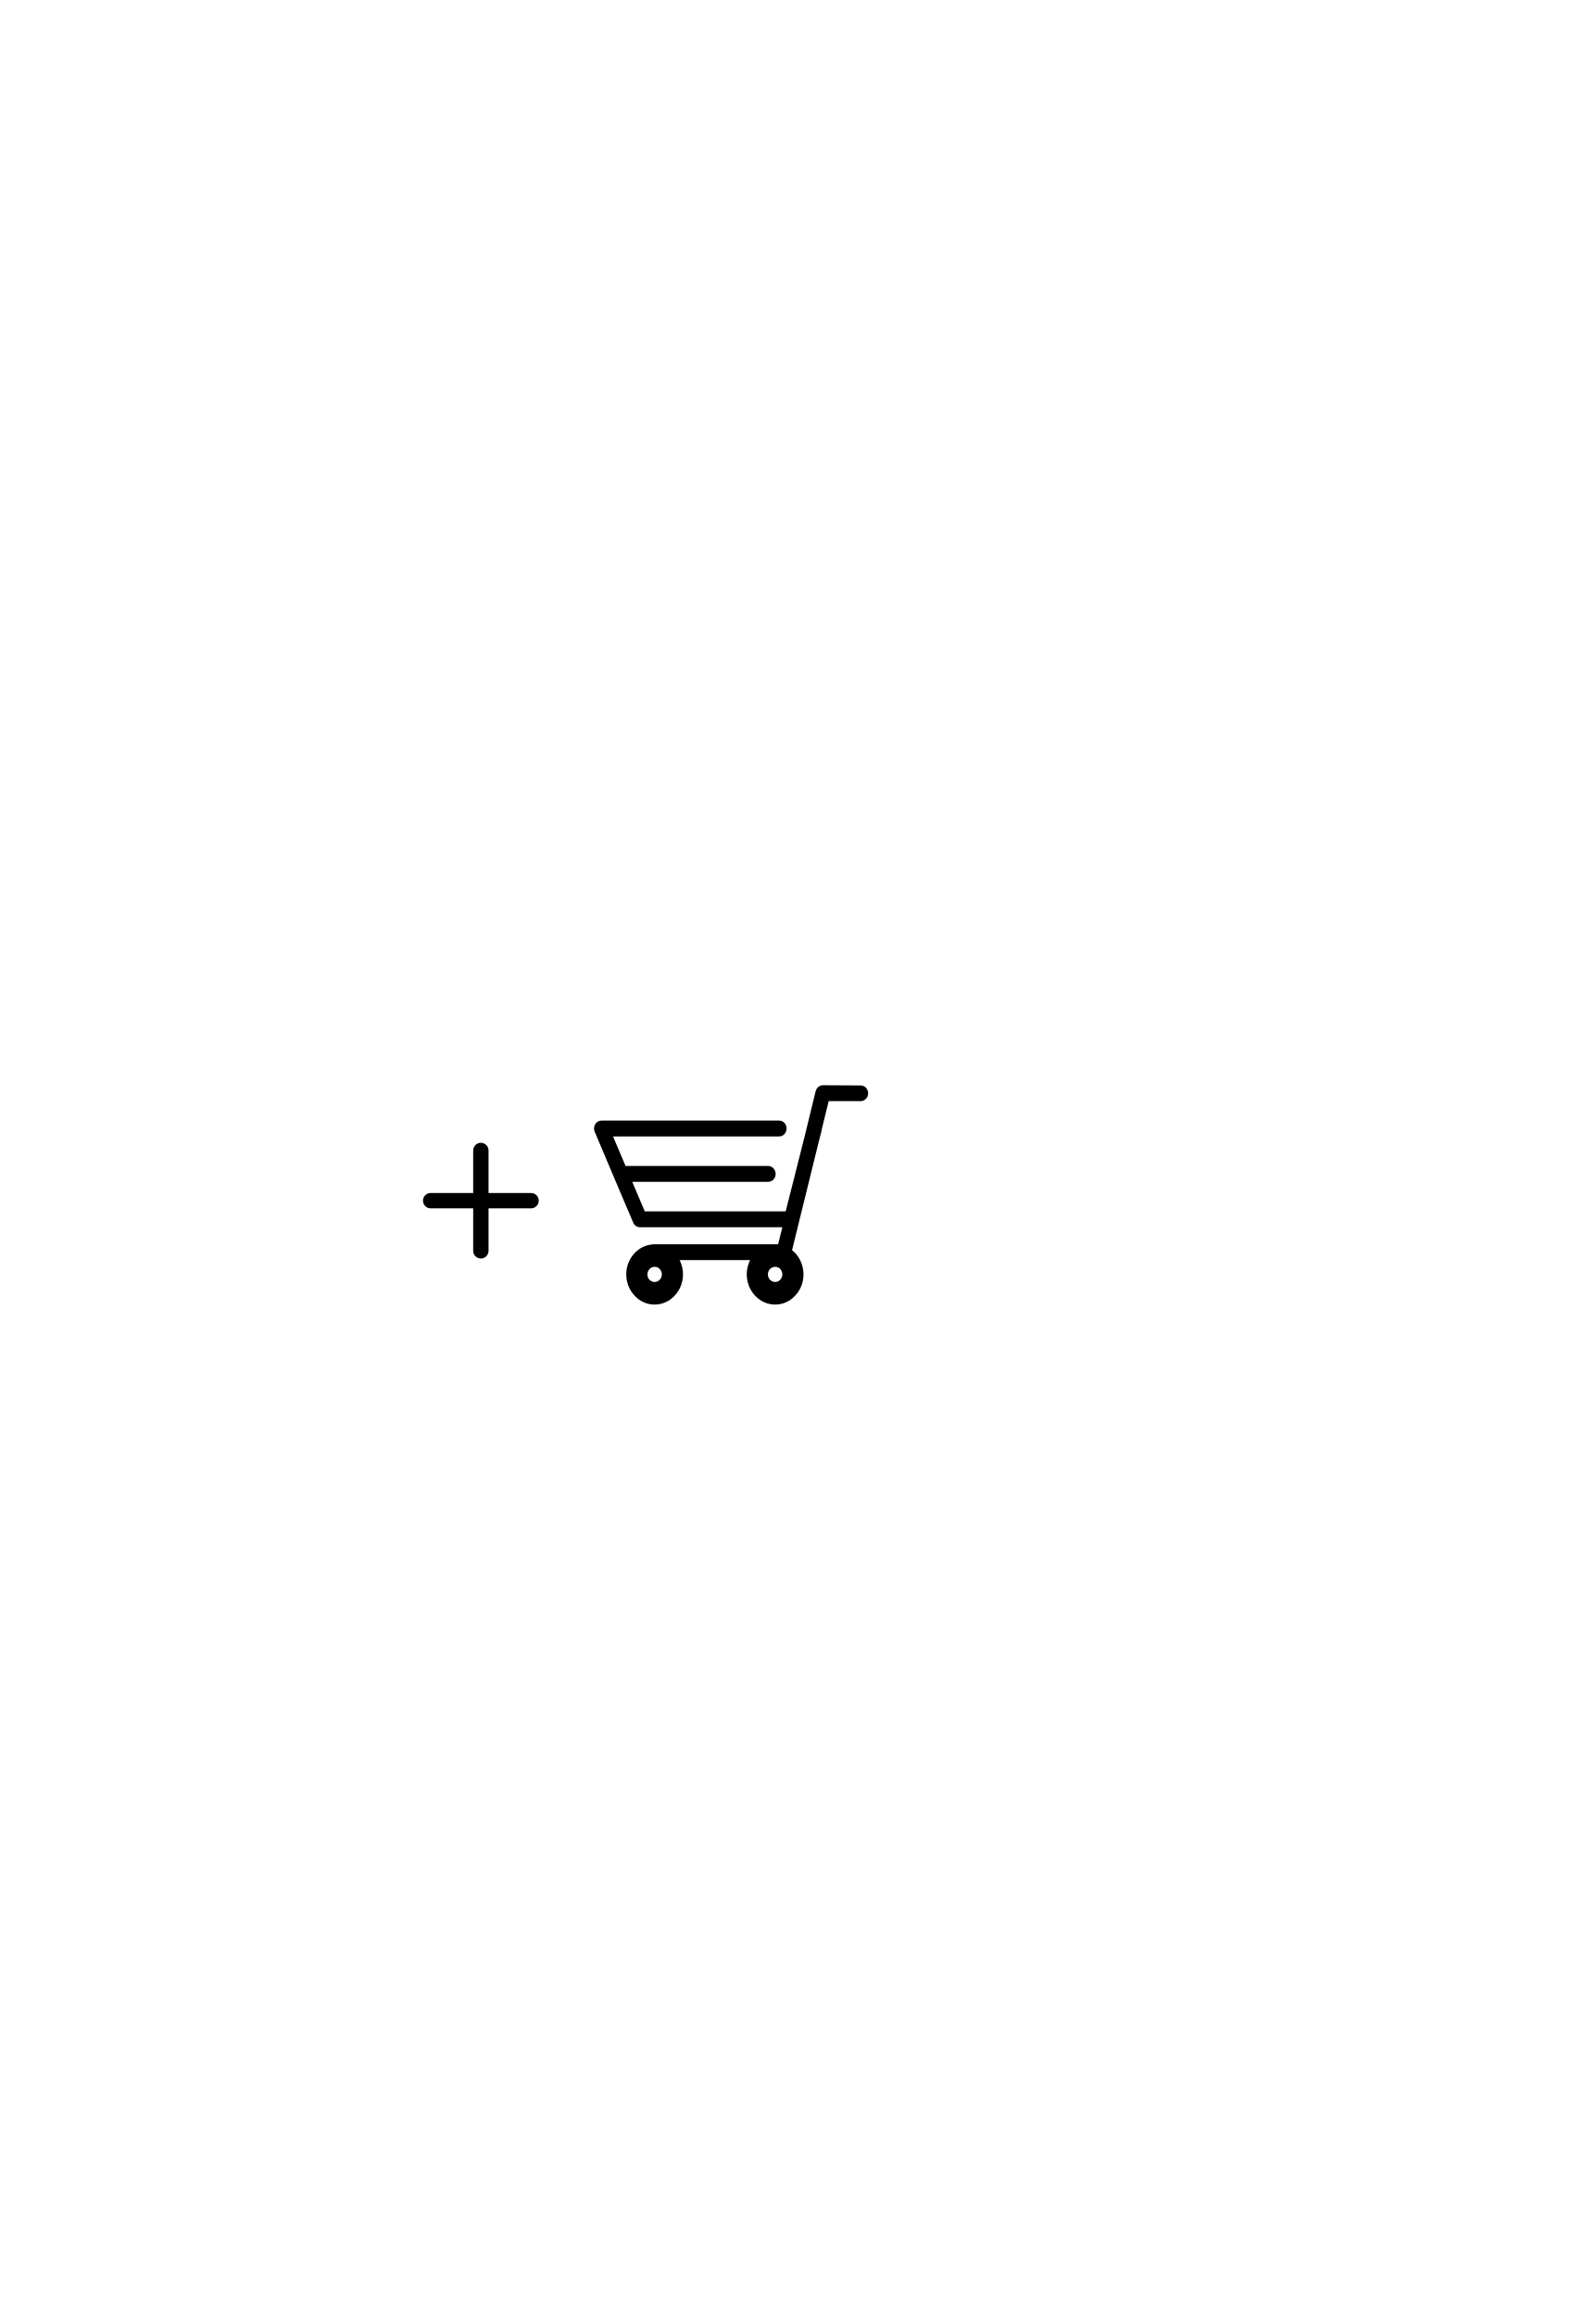
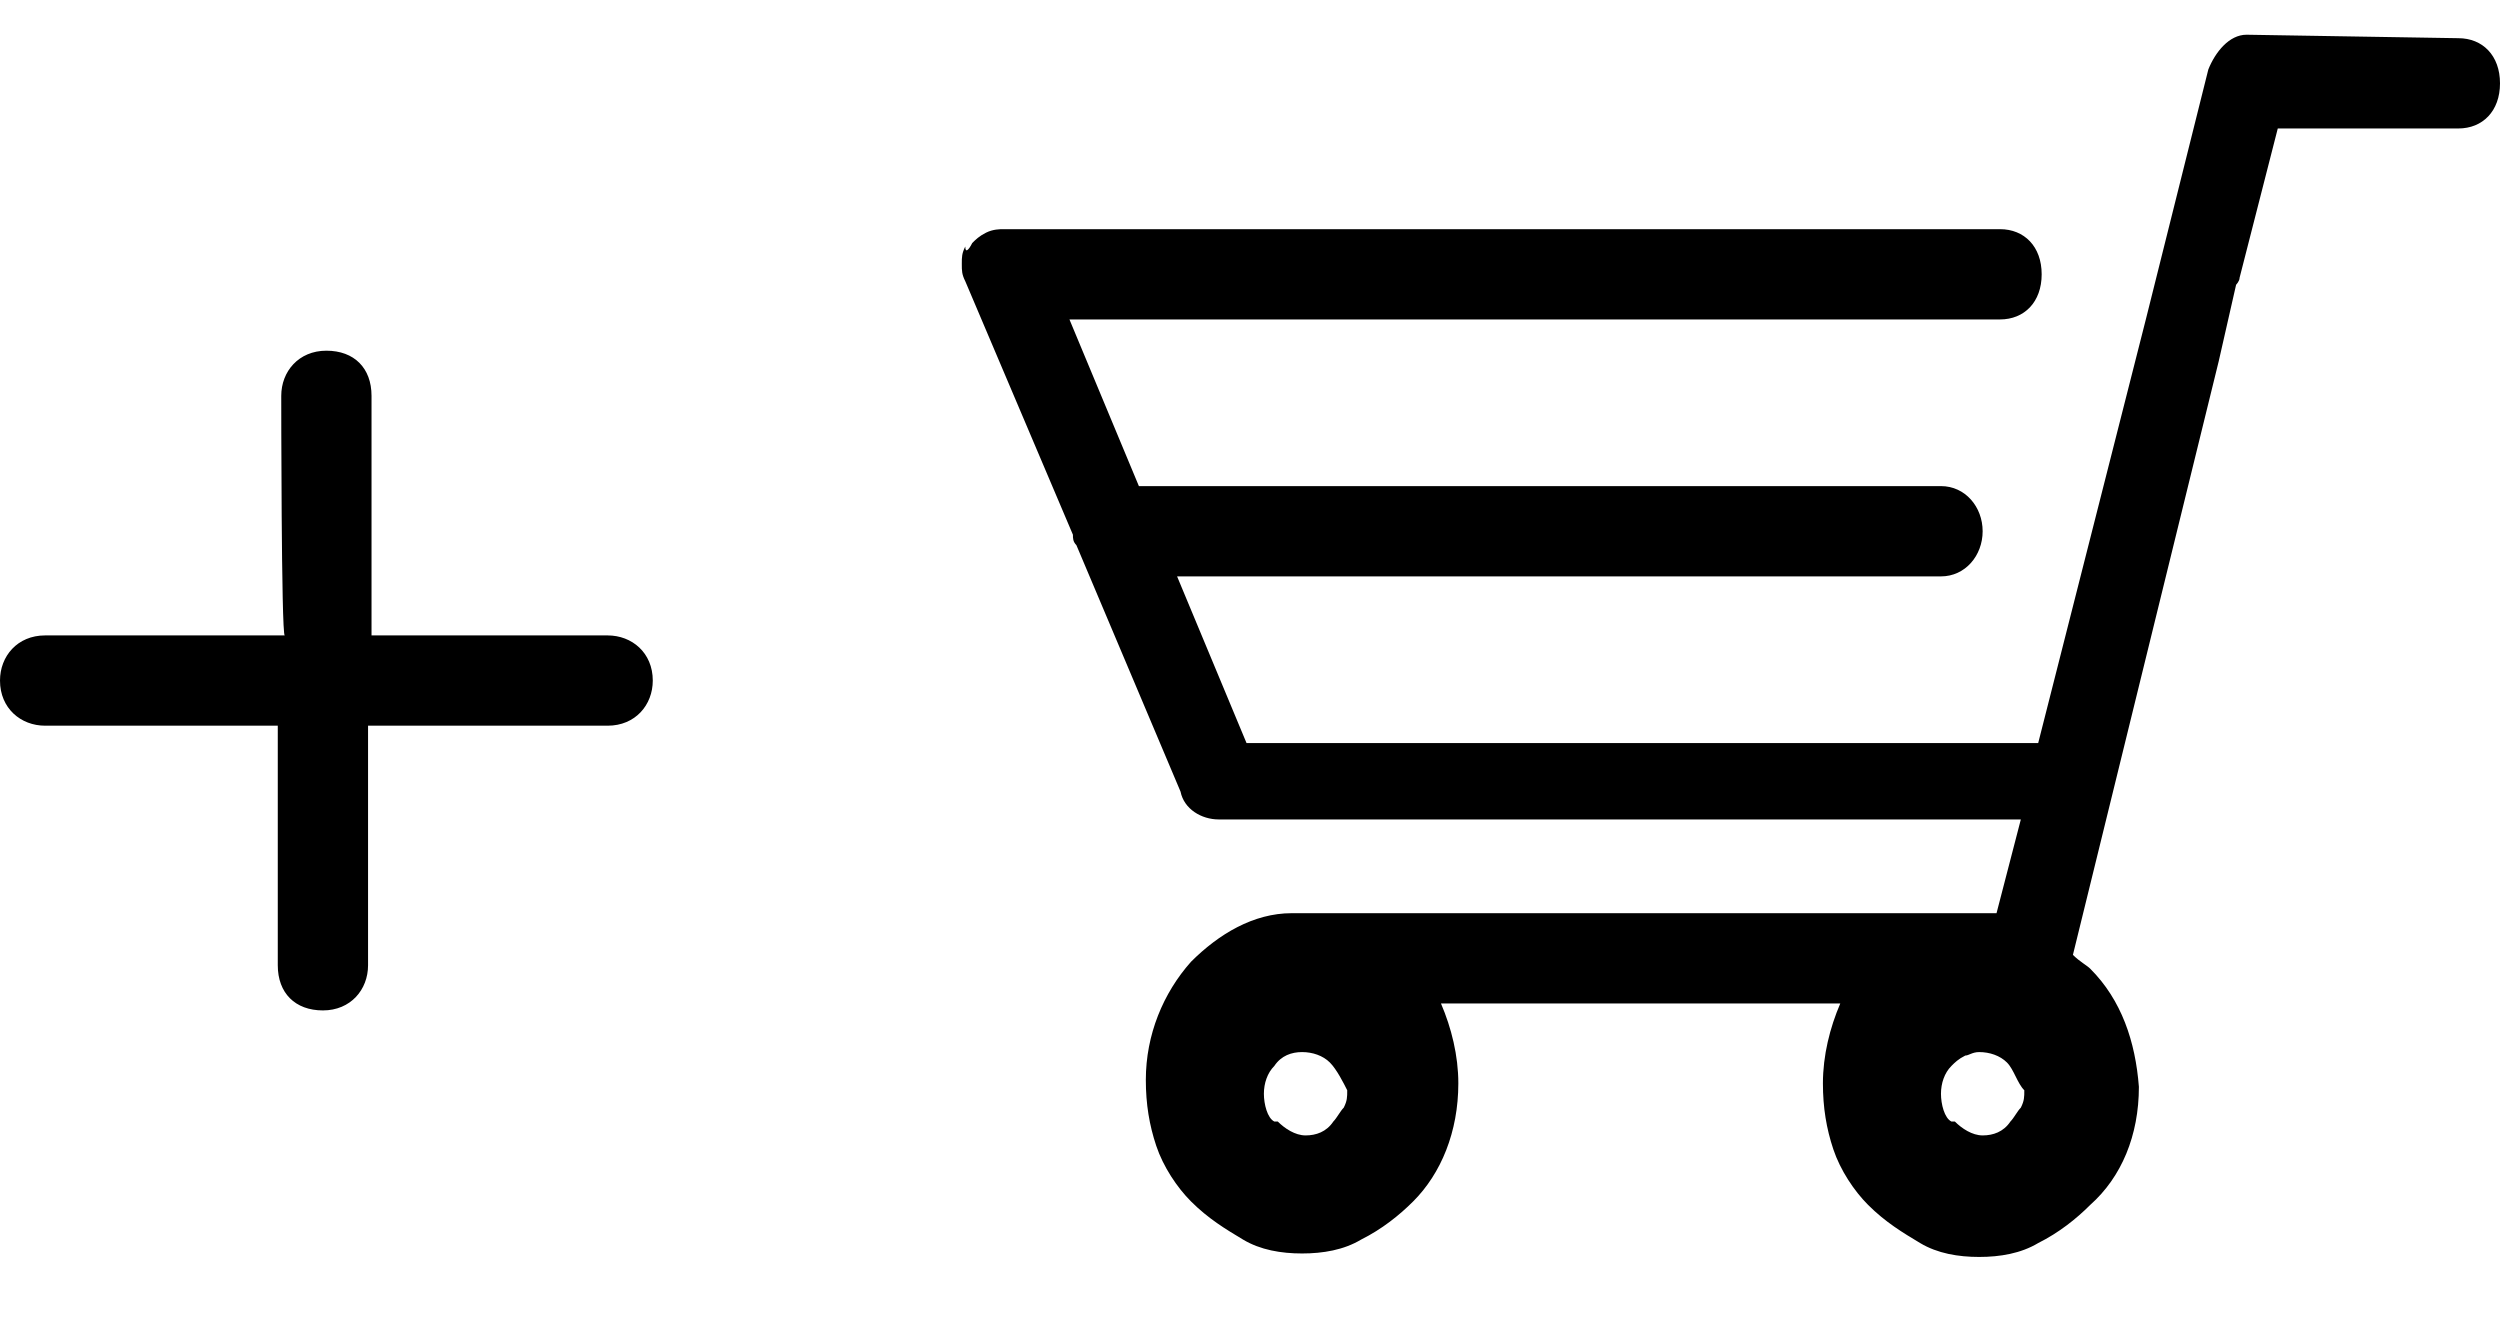
- <svg xmlns="http://www.w3.org/2000/svg" xml:space="preserve" width="472px" height="685px" version="1.1" style="shape-rendering:geometricPrecision; text-rendering:geometricPrecision; image-rendering:optimizeQuality; fill-rule:evenodd; clip-rule:evenodd" viewBox="0 0 472 684.4">
-   <defs>
-     <style type="text/css">
-    
-     .fil0 {fill:black;fill-rule:nonzero}
-    
-   </style>
-   </defs>
+ <svg xmlns="http://www.w3.org/2000/svg" version="1.1" id="Слой_1" x="0px" y="0px" viewBox="0 0 72 38" style="enable-background:new 0 0 72 38;" xml:space="preserve">
  <g id="Слой_x0020_1">
-     <path class="fil0" d="M243.09 333.67c0,0.17 -0.05,0.28 -0.05,0.38l-1.04 4.1 -7.71 31.32c0.36,0.28 0.68,0.56 0.93,0.83 1.56,1.68 2.44,3.94 2.46,6.3 0,2.49 -0.94,4.7 -2.46,6.3 -0.76,0.84 -1.69,1.52 -2.71,1.97 -1.02,0.46 -2.12,0.69 -3.23,0.68 -1.1,0 -2.2,-0.23 -3.22,-0.69 -1.02,-0.45 -1.94,-1.12 -2.72,-1.96 -0.78,-0.83 -1.39,-1.81 -1.82,-2.89 -0.41,-1.08 -0.63,-2.24 -0.63,-3.41 0,-1.49 0.37,-2.93 0.99,-4.2l-20.84 0c0.63,1.27 0.99,2.71 0.99,4.2 0,2.49 -0.94,4.7 -2.45,6.3 -0.77,0.84 -1.7,1.51 -2.72,1.96 -1.02,0.46 -2.11,0.69 -3.22,0.69 -1.11,0.01 -2.21,-0.22 -3.23,-0.68 -1.02,-0.45 -1.94,-1.13 -2.71,-1.97 -0.78,-0.83 -1.4,-1.81 -1.82,-2.89 -0.42,-1.08 -0.64,-2.24 -0.63,-3.41 0,-2.43 0.94,-4.64 2.45,-6.24 1.41,-1.53 3.3,-2.46 5.31,-2.6 0.11,-0.05 0.21,-0.05 0.32,-0.05l36.84 0 1.25 -5.03 -42.11 0c-0.93,0 -1.77,-0.61 -2.08,-1.55l-5.52 -12.98c-0.06,-0.17 -0.16,-0.33 -0.21,-0.5l-5.58 -13.21c-0.12,-0.27 -0.19,-0.58 -0.2,-0.88 -0.01,-0.31 0.03,-0.62 0.13,-0.91 0.11,-0.29 0.26,-0.55 0.46,-0.77 0.2,-0.23 0.44,-0.41 0.71,-0.53 0.31,-0.17 0.67,-0.22 0.99,-0.22l52.48 0c1.2,0 2.18,1.05 2.18,2.32 0,1.33 -0.98,2.37 -2.18,2.37l-49.15 0 3.7 8.73 42.16 0c1.25,0 2.24,1.11 2.24,2.38 0,1.27 -0.99,2.32 -2.24,2.32l-40.18 0 3.7 8.73 41.69 0 5.63 -22.27 3.23 -13.26c0.26,-0.99 1.09,-1.77 2.14,-1.77l11.2 0.06c1.2,0 2.19,1.05 2.19,2.32 0,1.27 -0.99,2.32 -2.19,2.32l-9.48 0 -2.04 8.29zm-103.12 6.3c0,-1.25 1.02,-2.27 2.27,-2.27 1.25,0 2.27,1.02 2.27,2.27l0 12.58 12.58 0c1.25,0 2.27,1.01 2.27,2.27 0,1.25 -1.02,2.27 -2.27,2.27l-12.58 0 0 12.57c0,1.26 -1.02,2.27 -2.27,2.27 -1.25,0 -2.27,-1.01 -2.27,-2.27l0 -12.57 -12.58 0c-1.25,0 -2.27,-1.02 -2.27,-2.27 0,-1.26 1.02,-2.27 2.27,-2.27l12.58 0 0 -12.58zm90.83 35.03c-0.37,-0.39 -0.89,-0.61 -1.52,-0.61 -0.28,0 -0.55,0.06 -0.81,0.17 -0.27,0.11 -0.5,0.28 -0.7,0.49 -0.39,0.41 -0.61,0.97 -0.62,1.55 0,0.61 0.21,1.16 0.57,1.55l0.05 0.05c0.42,0.44 0.94,0.67 1.51,0.67 0.63,0 1.15,-0.23 1.52,-0.67 0.19,-0.21 0.35,-0.46 0.46,-0.73 0.11,-0.27 0.16,-0.57 0.16,-0.87 -0.01,-0.58 -0.23,-1.14 -0.62,-1.55l0 -0.05 0 0zm-35.65 0c-0.41,-0.39 -0.93,-0.61 -1.51,-0.61 -0.57,0 -1.14,0.22 -1.51,0.66 -0.39,0.41 -0.62,0.97 -0.63,1.55 0,0.61 0.22,1.16 0.53,1.55l0.1 0.05c0.37,0.44 0.94,0.67 1.51,0.67 0.58,0 1.1,-0.23 1.51,-0.67 0.2,-0.21 0.36,-0.46 0.47,-0.73 0.1,-0.27 0.16,-0.57 0.16,-0.87 -0.01,-0.58 -0.24,-1.14 -0.63,-1.55l0 -0.05z" />
+     <path d="M64.5,8c0,0.1-0.1,0.2-0.1,0.2l-0.5,2.2l-4.2,17.1c0.2,0.2,0.4,0.3,0.5,0.4c0.9,0.9,1.3,2.1,1.4,3.4c0,1.4-0.5,2.6-1.4,3.4   c-0.4,0.4-0.9,0.8-1.5,1.1c-0.5,0.3-1.1,0.4-1.7,0.4c-0.6,0-1.2-0.1-1.7-0.4c-0.5-0.3-1-0.6-1.5-1.1c-0.4-0.4-0.8-1-1-1.6   c-0.2-0.6-0.3-1.2-0.3-1.9c0-0.8,0.2-1.6,0.5-2.3H41.5c0.3,0.7,0.5,1.5,0.5,2.3c0,1.4-0.5,2.6-1.3,3.4c-0.4,0.4-0.9,0.8-1.5,1.1   c-0.5,0.3-1.1,0.4-1.7,0.4c-0.6,0-1.2-0.1-1.7-0.4c-0.5-0.3-1-0.6-1.5-1.1c-0.4-0.4-0.8-1-1-1.6c-0.2-0.6-0.3-1.2-0.3-1.9   c0-1.3,0.5-2.5,1.3-3.4c0.8-0.8,1.8-1.4,2.9-1.4c0.1,0,0.1,0,0.2,0h20.1l0.7-2.7H35.1c-0.5,0-1-0.3-1.1-0.8l-3-7.1   c-0.1-0.1-0.1-0.2-0.1-0.3l-3.1-7.3c-0.1-0.2-0.1-0.3-0.1-0.5c0-0.2,0-0.3,0.1-0.5C27.8,7.3,27.9,7.2,28,7c0.1-0.1,0.2-0.2,0.4-0.3   c0.2-0.1,0.4-0.1,0.5-0.1h28.7c0.7,0,1.2,0.5,1.2,1.3s-0.5,1.3-1.2,1.3H30.8l2,4.8h23.1c0.7,0,1.2,0.6,1.2,1.3s-0.5,1.3-1.2,1.3   h-22l2,4.8h22.8l3.1-12.2l1.8-7.2c0.2-0.5,0.6-1,1.1-1l6.1,0.1c0.7,0,1.2,0.5,1.2,1.3s-0.5,1.3-1.2,1.3h-5.2L64.5,8L64.5,8z    M8.1,11.4c0-0.7,0.5-1.3,1.3-1.3s1.3,0.5,1.3,1.3v6.9h6.8c0.7,0,1.3,0.5,1.3,1.3c0,0.7-0.5,1.3-1.3,1.3h-6.9v6.9   c0,0.7-0.5,1.3-1.3,1.3s-1.3-0.5-1.3-1.3v-6.9H1.3c-0.7,0-1.3-0.5-1.3-1.3c0-0.7,0.5-1.3,1.3-1.3h6.9C8.1,18.3,8.1,11.4,8.1,11.4z    M57.8,30.6c-0.2-0.2-0.5-0.3-0.8-0.3c-0.2,0-0.3,0.1-0.4,0.1c-0.2,0.1-0.3,0.2-0.4,0.3c-0.2,0.2-0.3,0.5-0.3,0.8   c0,0.3,0.1,0.7,0.3,0.8h0.1c0.2,0.2,0.5,0.4,0.8,0.4s0.6-0.1,0.8-0.4c0.1-0.1,0.2-0.3,0.3-0.4c0.1-0.2,0.1-0.3,0.1-0.5   C58.1,31.2,58,30.8,57.8,30.6L57.8,30.6L57.8,30.6L57.8,30.6z M38.3,30.6c-0.2-0.2-0.5-0.3-0.8-0.3s-0.6,0.1-0.8,0.4   c-0.2,0.2-0.3,0.5-0.3,0.8c0,0.3,0.1,0.7,0.3,0.8h0.1c0.2,0.2,0.5,0.4,0.8,0.4s0.6-0.1,0.8-0.4c0.1-0.1,0.2-0.3,0.3-0.4   c0.1-0.2,0.1-0.3,0.1-0.5C38.7,31.2,38.5,30.8,38.3,30.6L38.3,30.6z" />
  </g>
</svg>
